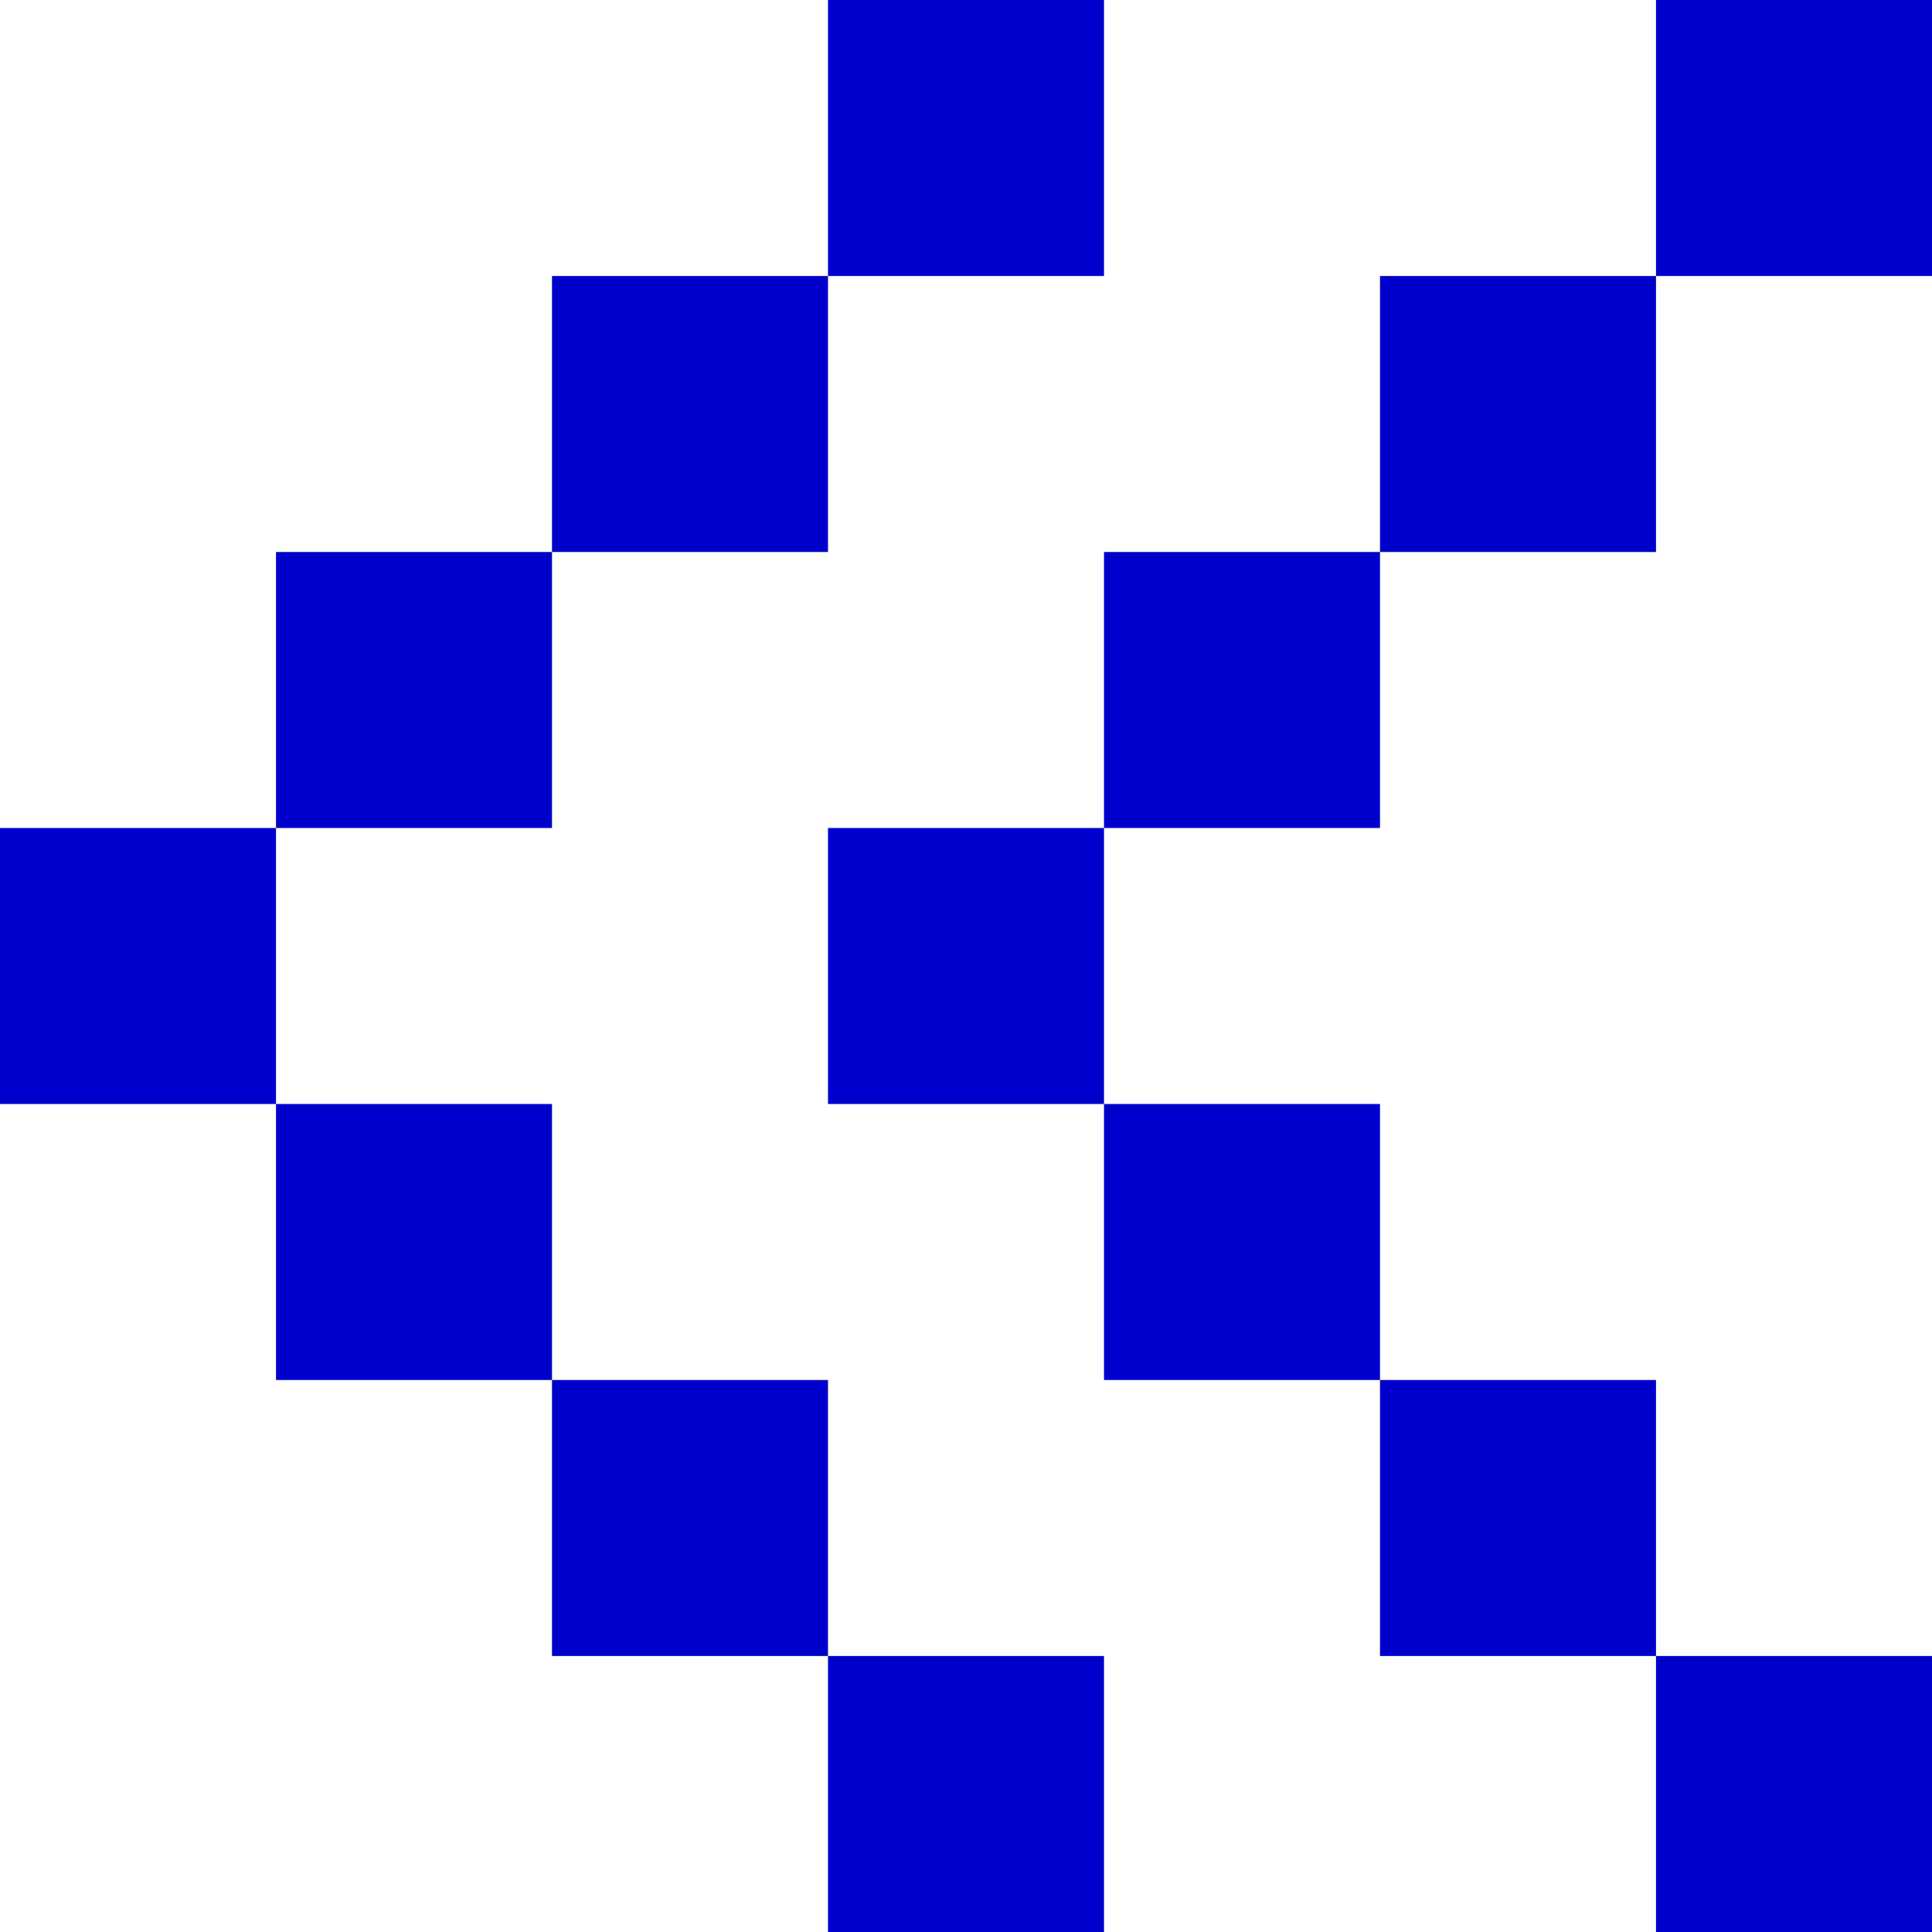
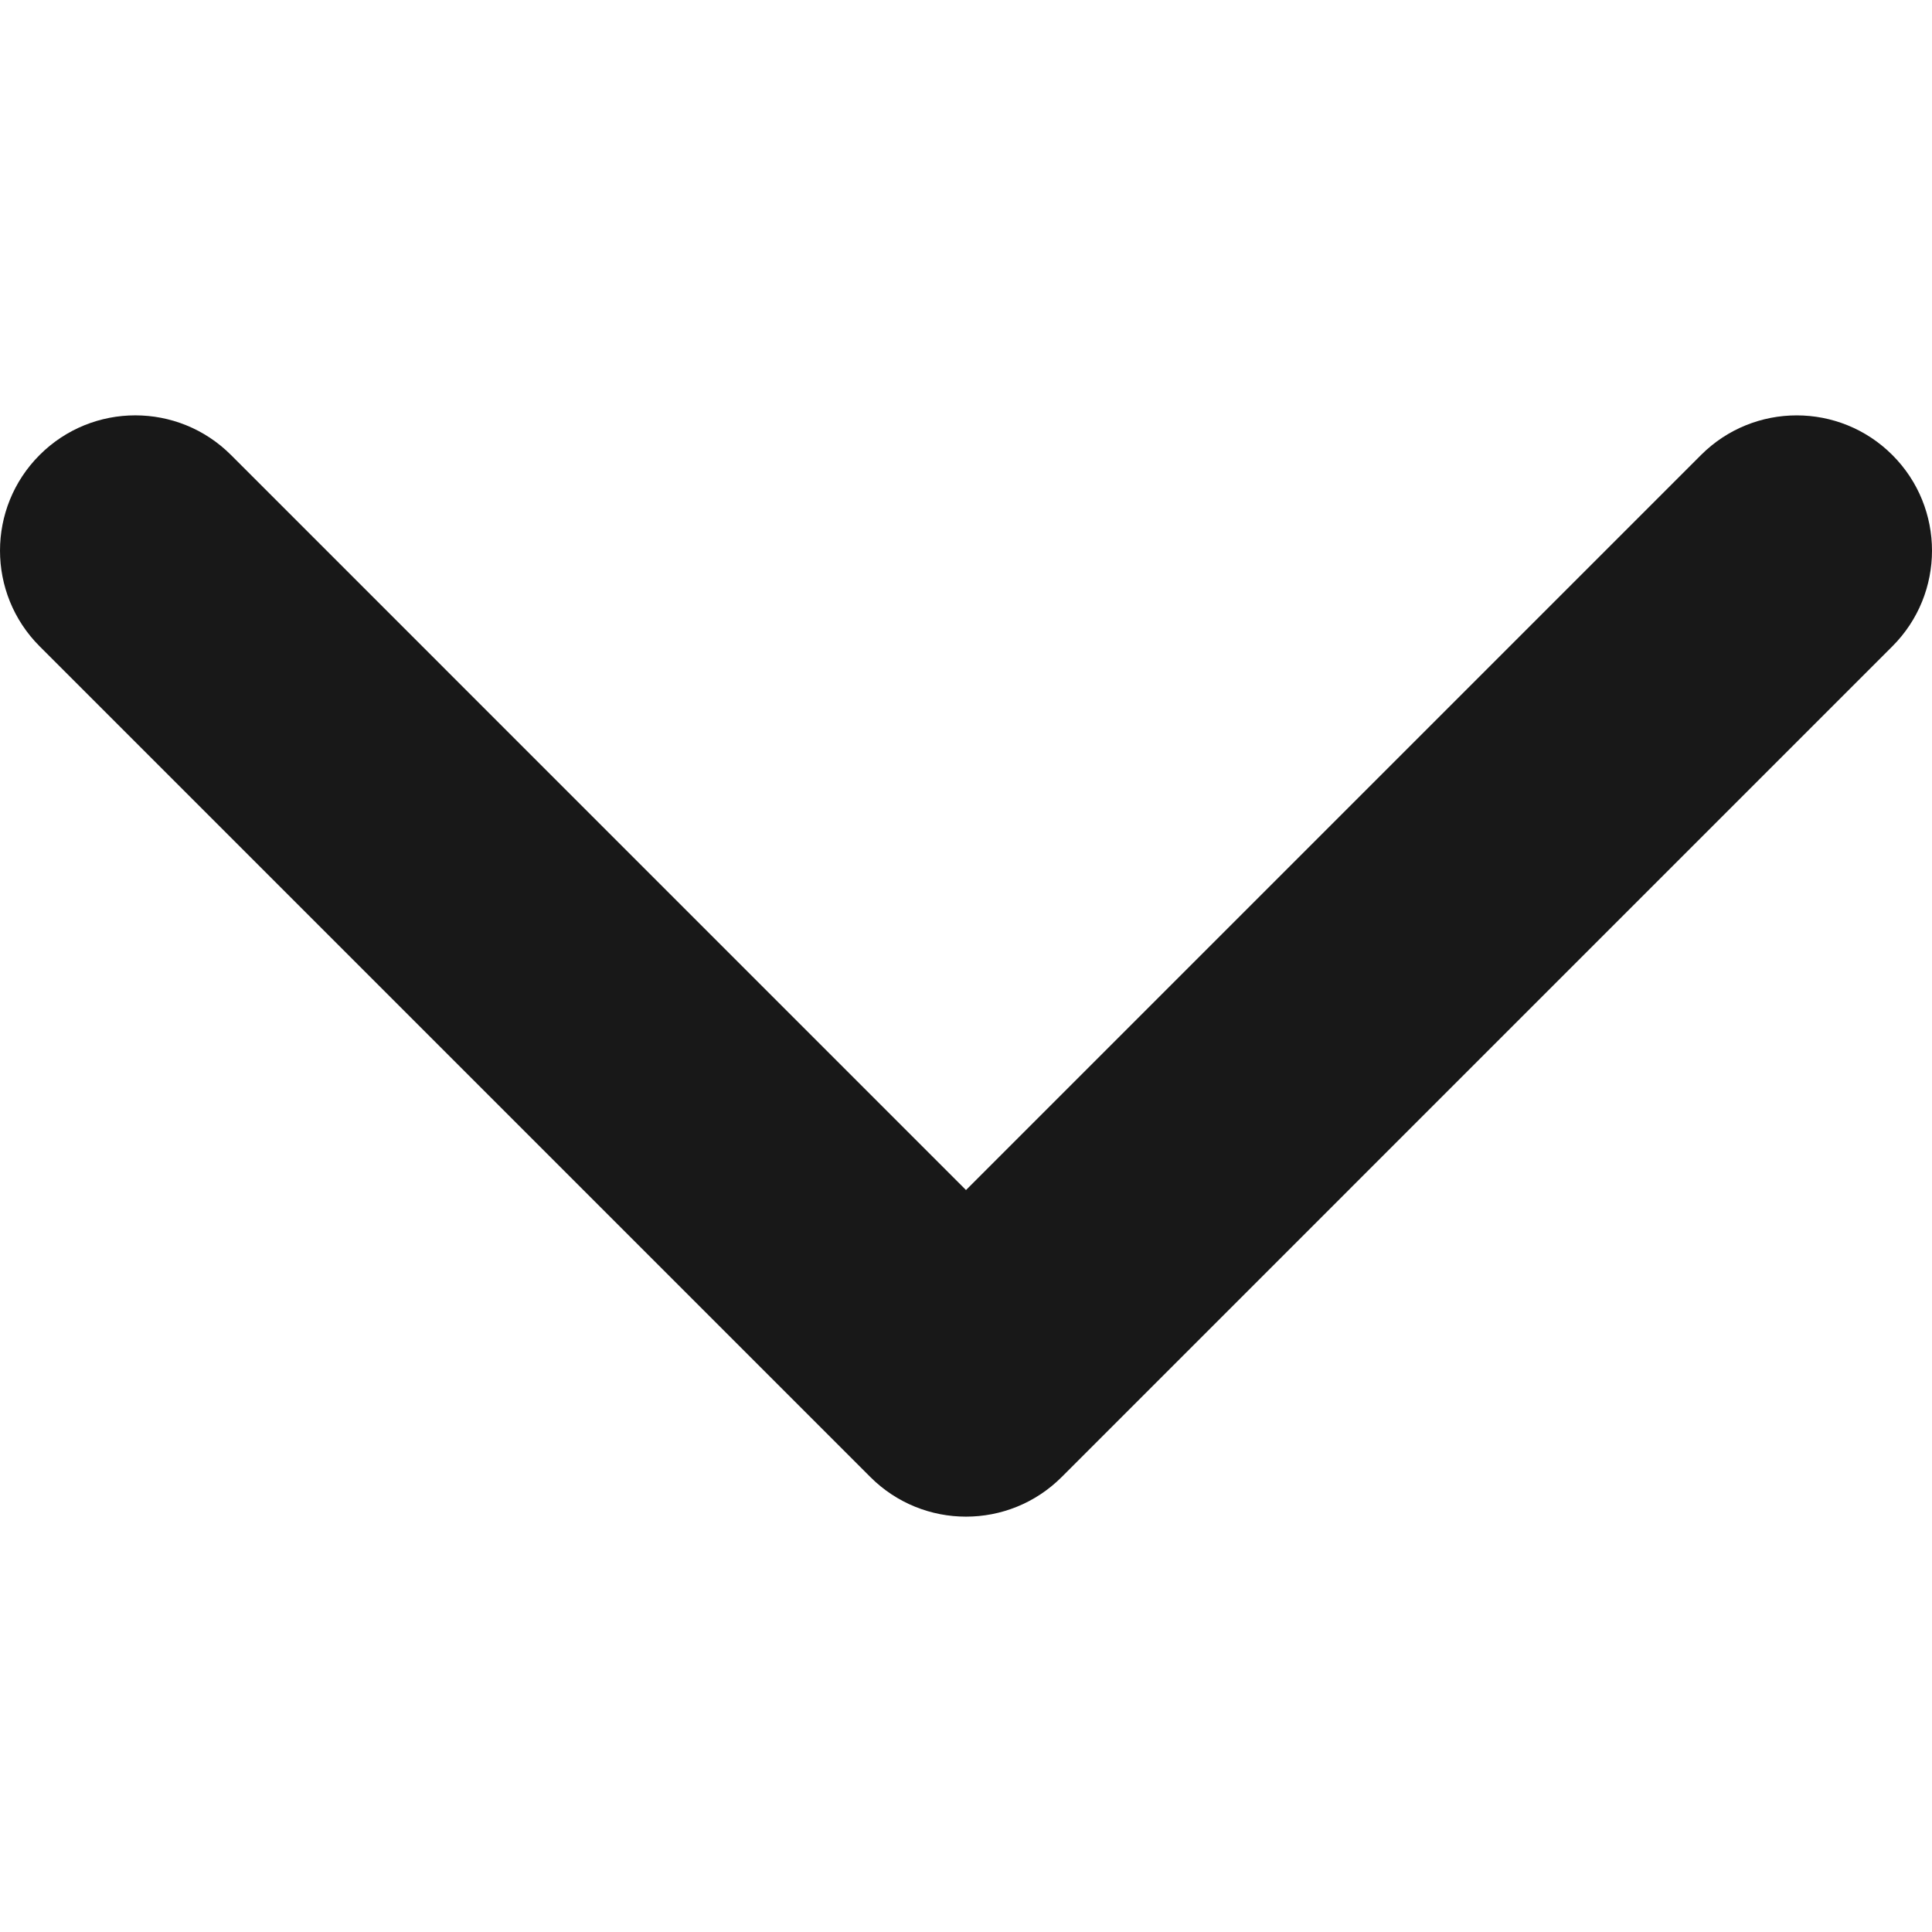
- <svg xmlns="http://www.w3.org/2000/svg" version="1.1" id="Capa_1" x="0px" y="0px" width="512px" height="512px" viewBox="0 0 448 448" style="enable-background:new 0 0 448 448;" xml:space="preserve" class="">
+ <svg xmlns="http://www.w3.org/2000/svg" version="1.1" id="Capa_1" x="0px" y="0px" width="512px" height="512px" viewBox="0 0 451.847 451.847" style="enable-background:new 0 0 451.847 451.847;" xml:space="preserve" class="">
  <g>
    <g>
-       <path d="M64,256H0v-64h64V256z M128,128H64v64h64V128z M192,64h-64v64h64V64z M256,0h-64v64h64V0z M128,256H64v64h64V256z M192,320   h-64v64h64V320z M256,384h-64v64h64V384z M256,192h-64v64h64V192z M320,128h-64v64h64V128z M384,64h-64v64h64V64z M448,0h-64v64h64   V0z M320,256h-64v64h64V256z M384,320h-64v64h64V320z M448,384h-64v64h64V384z" data-original="#000000" class="active-path" data-old_color="#0000cc" fill="#0000cc" />
+       <path d="M225.923,354.706c-8.098,0-16.195-3.092-22.369-9.263L9.27,151.157c-12.359-12.359-12.359-32.397,0-44.751   c12.354-12.354,32.388-12.354,44.748,0l171.905,171.915l171.906-171.909c12.359-12.354,32.391-12.354,44.744,0   c12.365,12.354,12.365,32.392,0,44.751L248.292,345.449C242.115,351.621,234.018,354.706,225.923,354.706z" data-original="#000000" class="active-path" data-old_color="#000000" fill="#181818" />
    </g>
  </g>
</svg>
